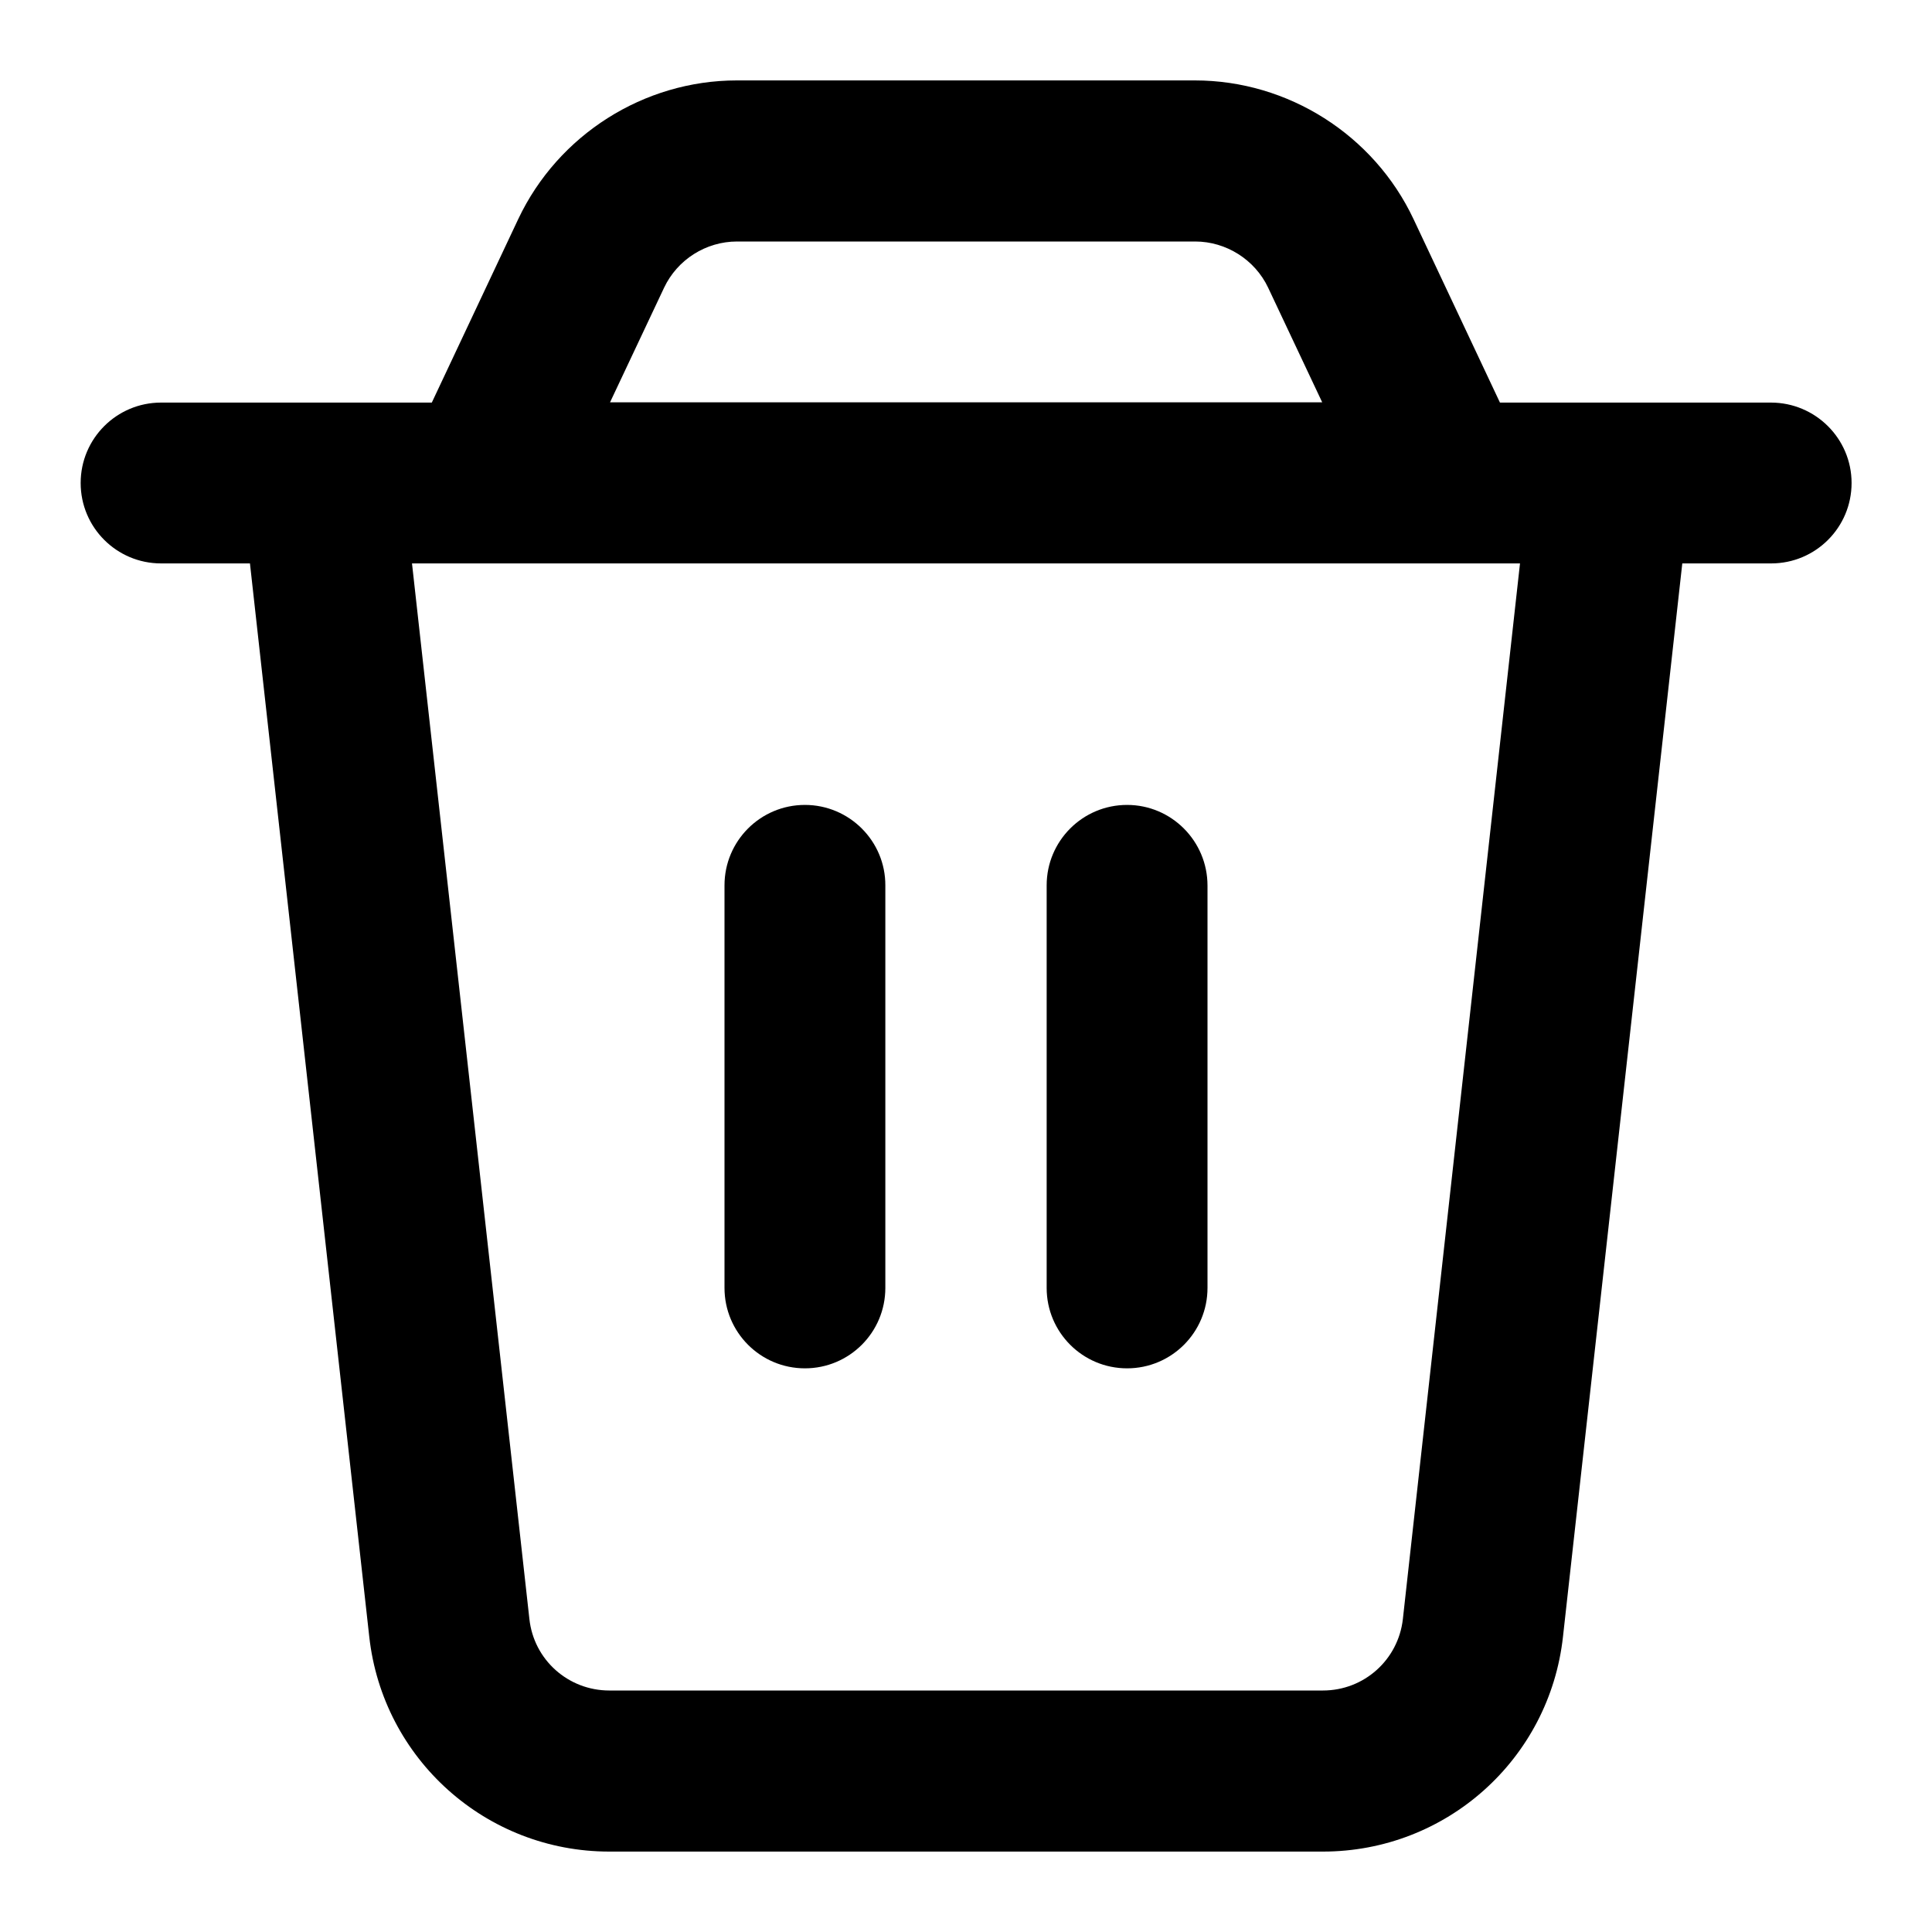
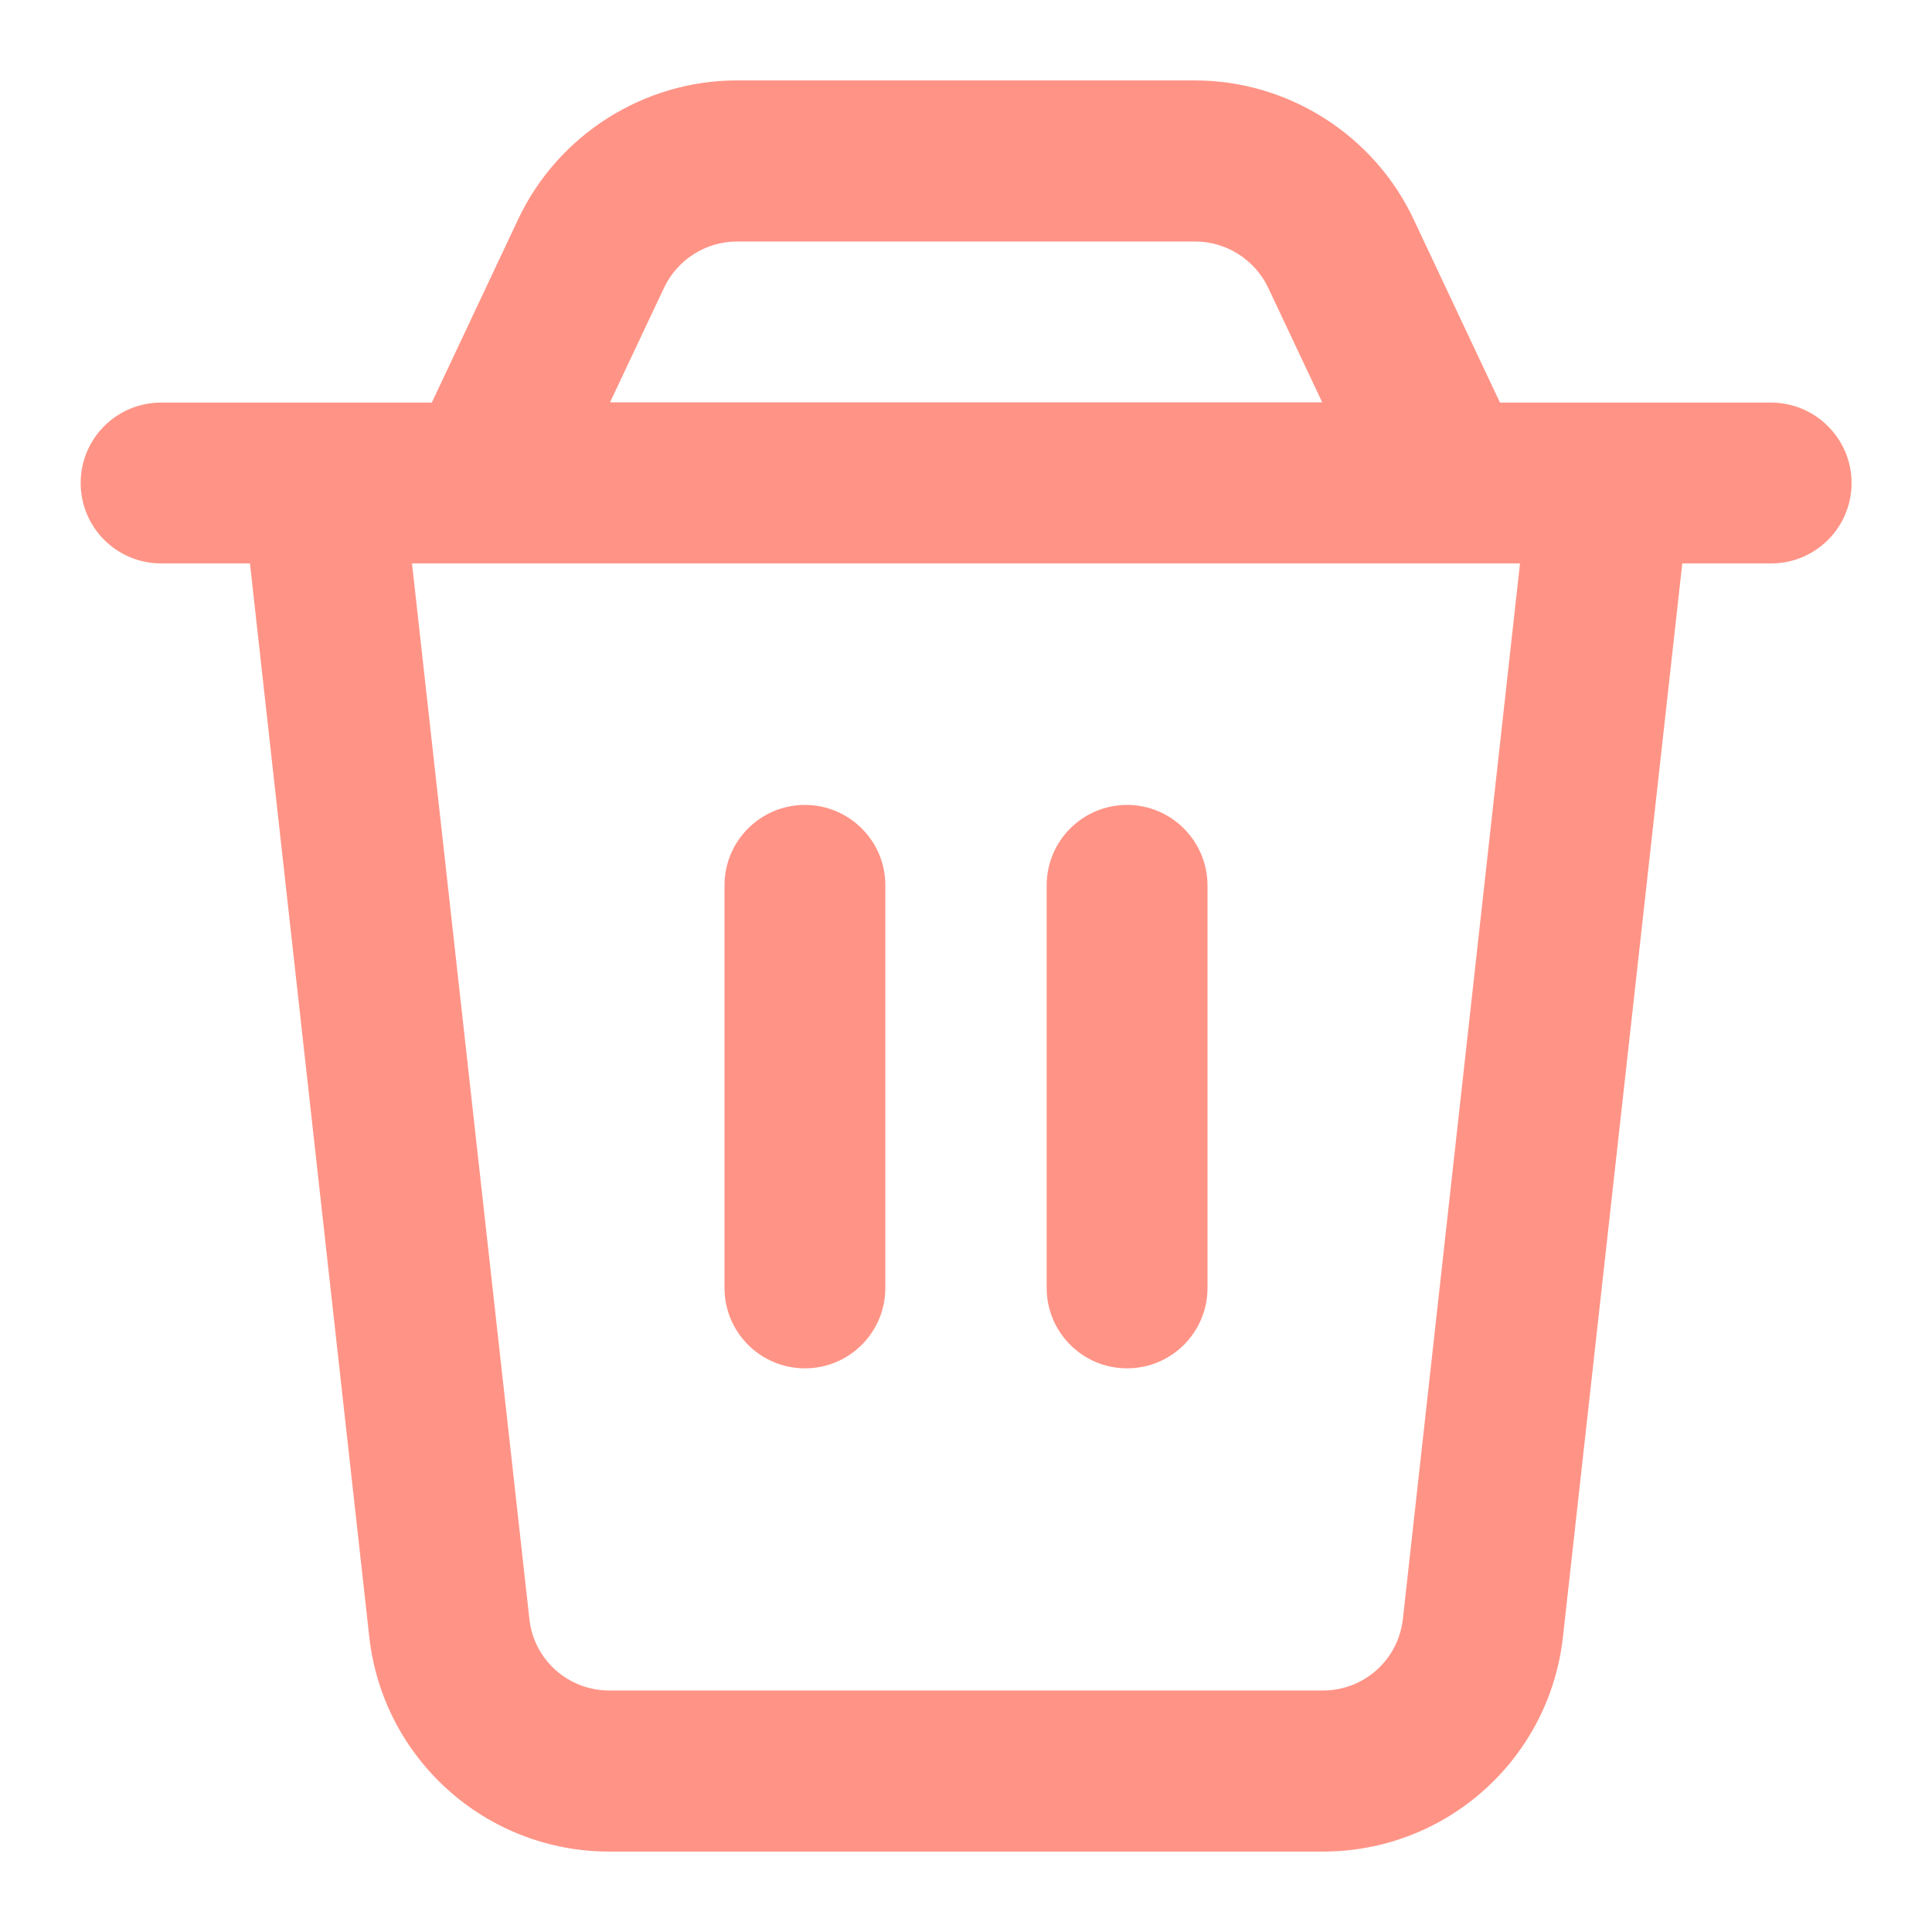
<svg xmlns="http://www.w3.org/2000/svg" version="1.1" id="Capa_1" x="0px" y="0px" viewBox="0 0 800 800" style="enable-background:new 0 0 800 800;" xml:space="preserve">
+   <style type="text/css">
+ 	.st0{fill:#FF9486;}
+ </style>
  <g>
-     <path d="M733.3,166.7h-66.7h-45.5l-35.8-76c-16.4-34.8-51.9-57.4-90.5-57.4H305.1c-38.5,0-74,22.5-90.5,57.4l-35.8,76h-45.5H66.7   c-18.4,0-33.3,14.9-33.3,33.3s14.9,33.3,33.3,33.3h36.8l49.4,444.4c5.6,50.7,48.4,89,99.4,89h295.5c51,0,93.8-38.2,99.4-89   l49.4-444.4h36.8c18.4,0,33.3-14.9,33.3-33.3S751.7,166.7,733.3,166.7z M275,119.1c5.5-11.6,17.3-19.1,30.2-19.1h189.7   c12.8,0,24.7,7.5,30.2,19.1l22.4,47.5H252.6L275,119.1z M580.9,670.4c-1.9,16.9-16.1,29.6-33.1,29.6H252.3   c-17,0-31.3-12.7-33.1-29.7l-48.6-437H200h400h29.4L580.9,670.4z" />
-     <path d="M333.3,333.3c-18.4,0-33.3,14.9-33.3,33.3v166.7c0,18.4,14.9,33.3,33.3,33.3s33.3-14.9,33.3-33.3V366.7   C366.7,348.3,351.7,333.3,333.3,333.3z" />
-     <path d="M466.7,333.3c-18.4,0-33.3,14.9-33.3,33.3v166.7c0,18.4,14.9,33.3,33.3,33.3s33.3-14.9,33.3-33.3V366.7   C500,348.3,485.1,333.3,466.7,333.3z" />
+     <path class="st0" d="M733.3,166.7h-66.7h-45.5l-35.8-76c-16.4-34.8-51.9-57.4-90.5-57.4H305.1c-38.5,0-74,22.5-90.5,57.4l-35.8,76   h-45.5H66.7c-18.4,0-33.3,14.9-33.3,33.3s14.9,33.3,33.3,33.3h36.8l49.4,444.4c5.6,50.7,48.4,89,99.4,89h295.5   c51,0,93.8-38.2,99.4-89l49.4-444.4h36.8c18.4,0,33.3-14.9,33.3-33.3S751.7,166.7,733.3,166.7z M275,119.1   c5.5-11.6,17.3-19.1,30.2-19.1h189.7c12.8,0,24.7,7.5,30.2,19.1l22.4,47.5H252.6L275,119.1z M580.9,670.4   c-1.9,16.9-16.1,29.6-33.1,29.6H252.3c-17,0-31.3-12.7-33.1-29.7l-48.6-437H200h400h29.4L580.9,670.4z" />
+     <path class="st0" d="M333.3,333.3c-18.4,0-33.3,14.9-33.3,33.3v166.7c0,18.4,14.9,33.3,33.3,33.3s33.3-14.9,33.3-33.3V366.7   C366.7,348.3,351.7,333.3,333.3,333.3z" />
+     <path class="st0" d="M466.7,333.3c-18.4,0-33.3,14.9-33.3,33.3v166.7c0,18.4,14.9,33.3,33.3,33.3s33.3-14.9,33.3-33.3V366.7   C500,348.3,485.1,333.3,466.7,333.3z" />
  </g>
</svg>
